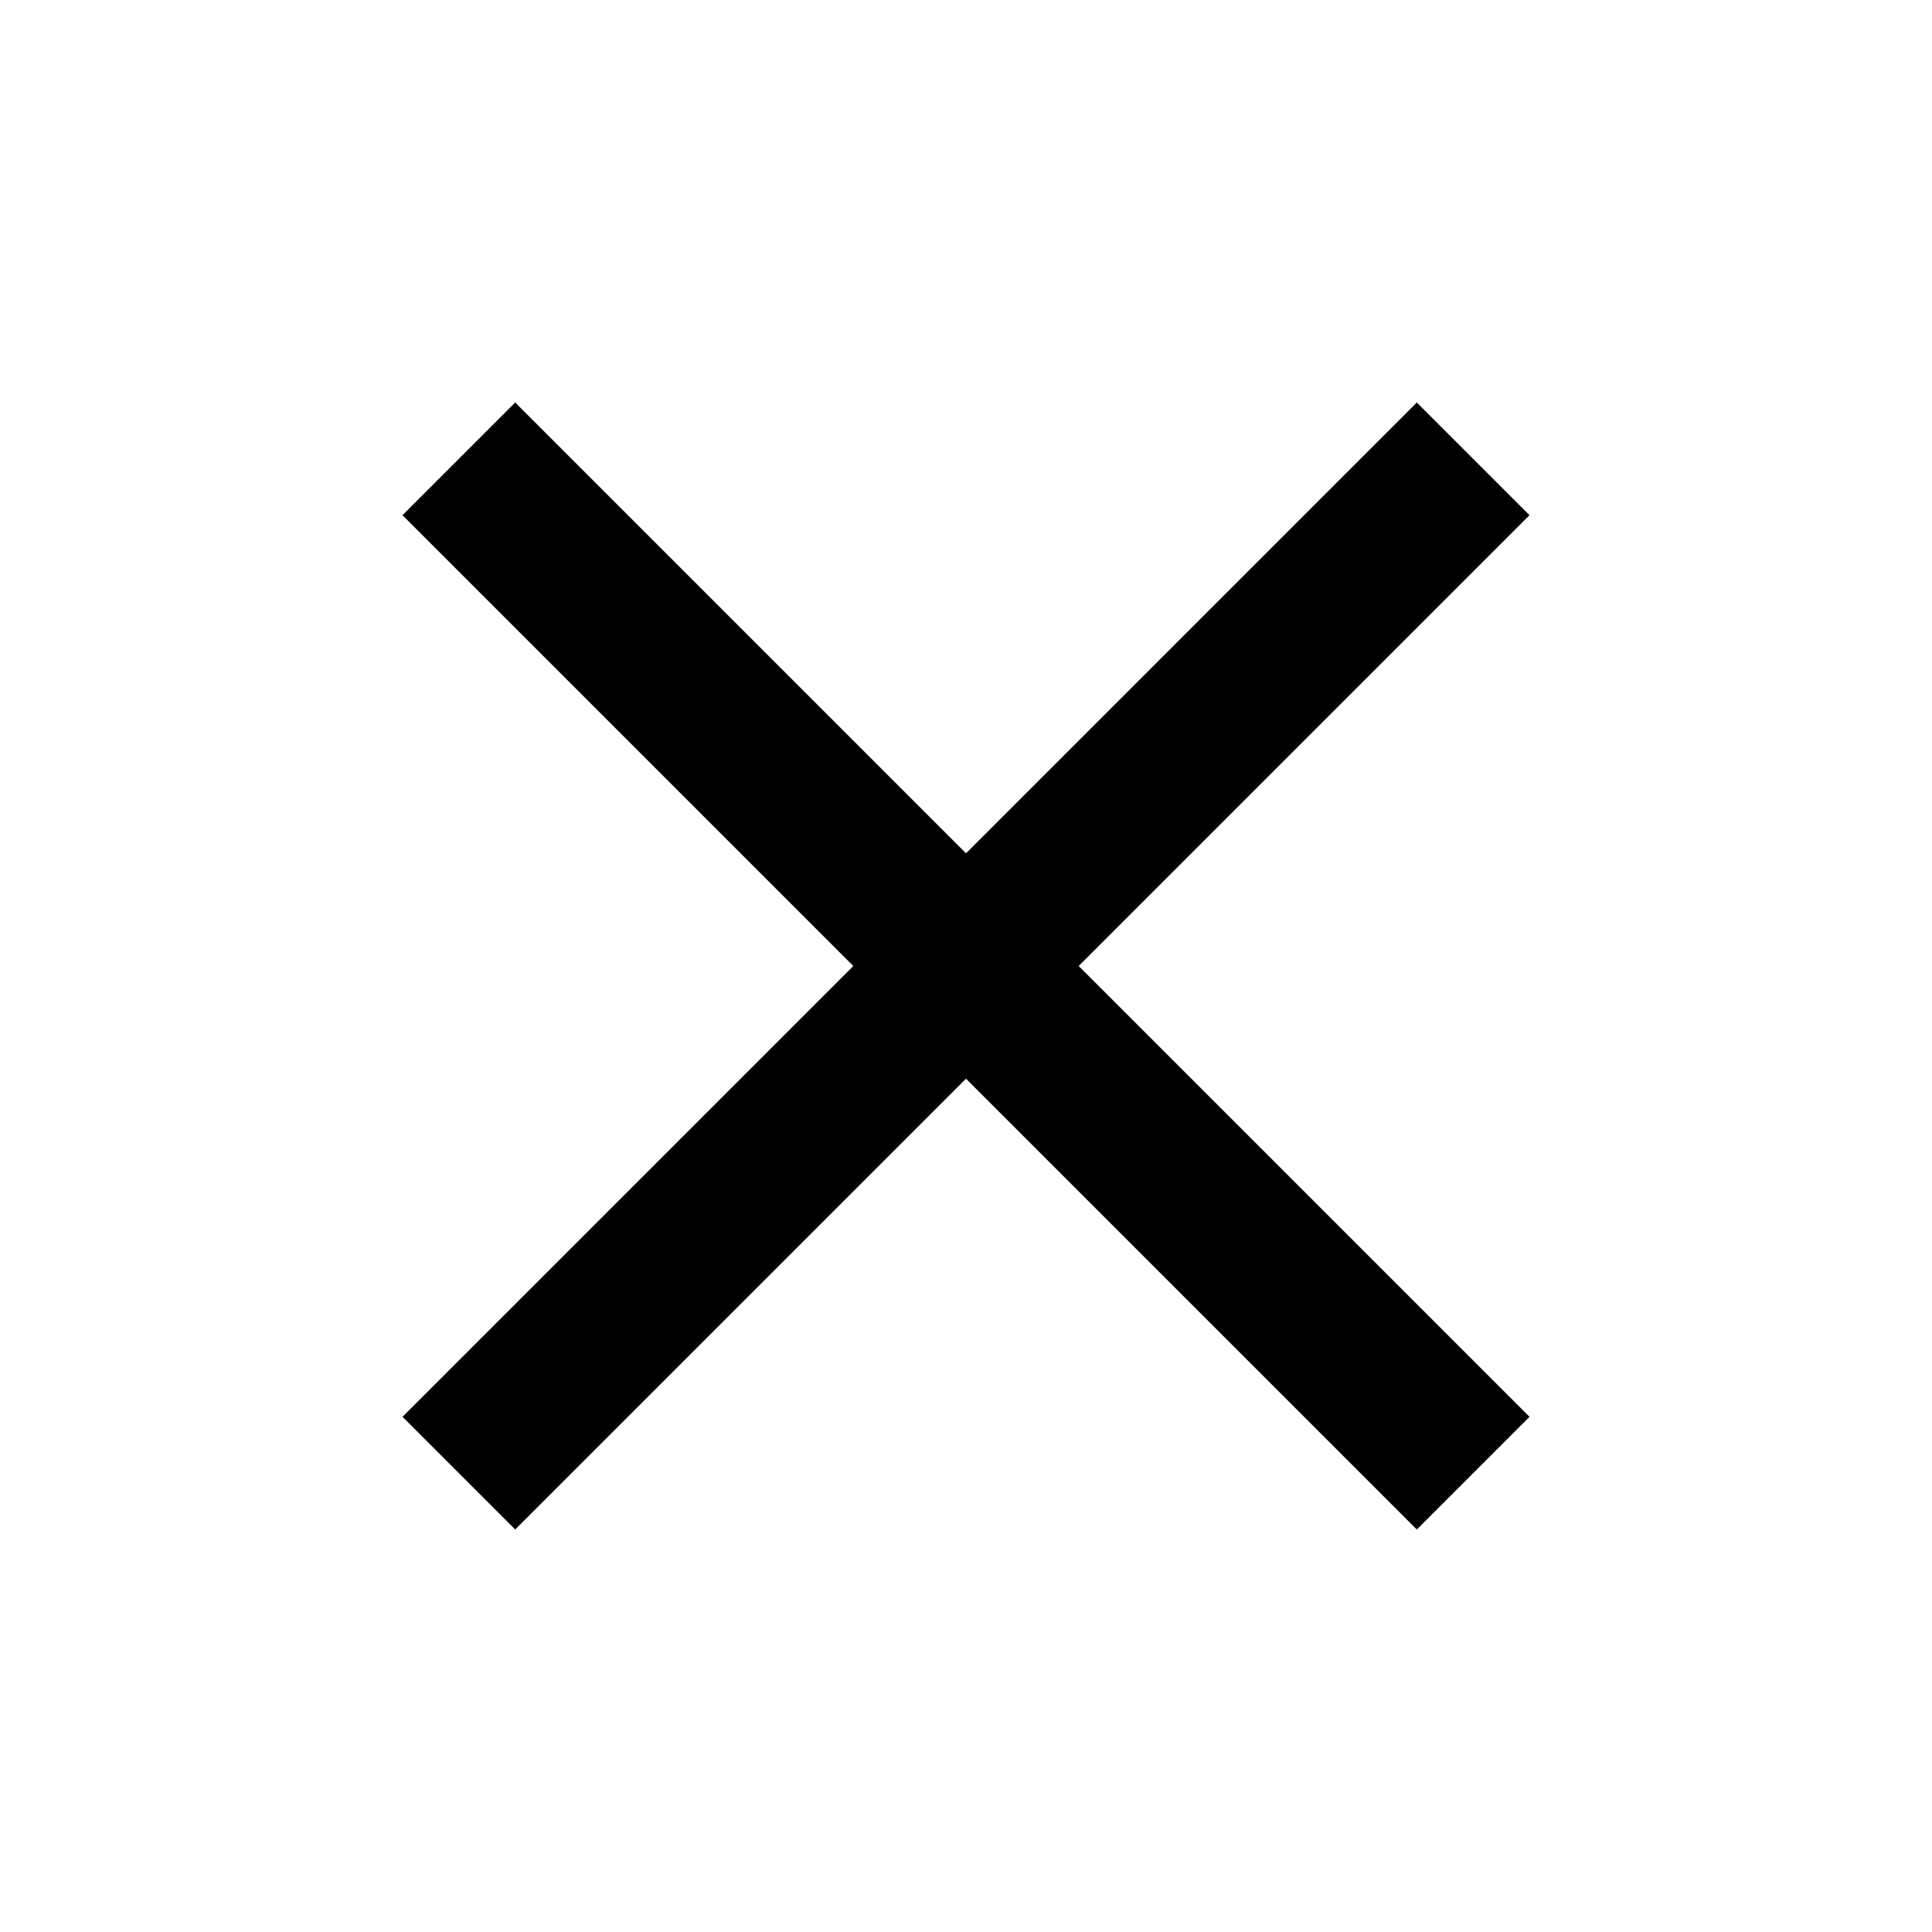
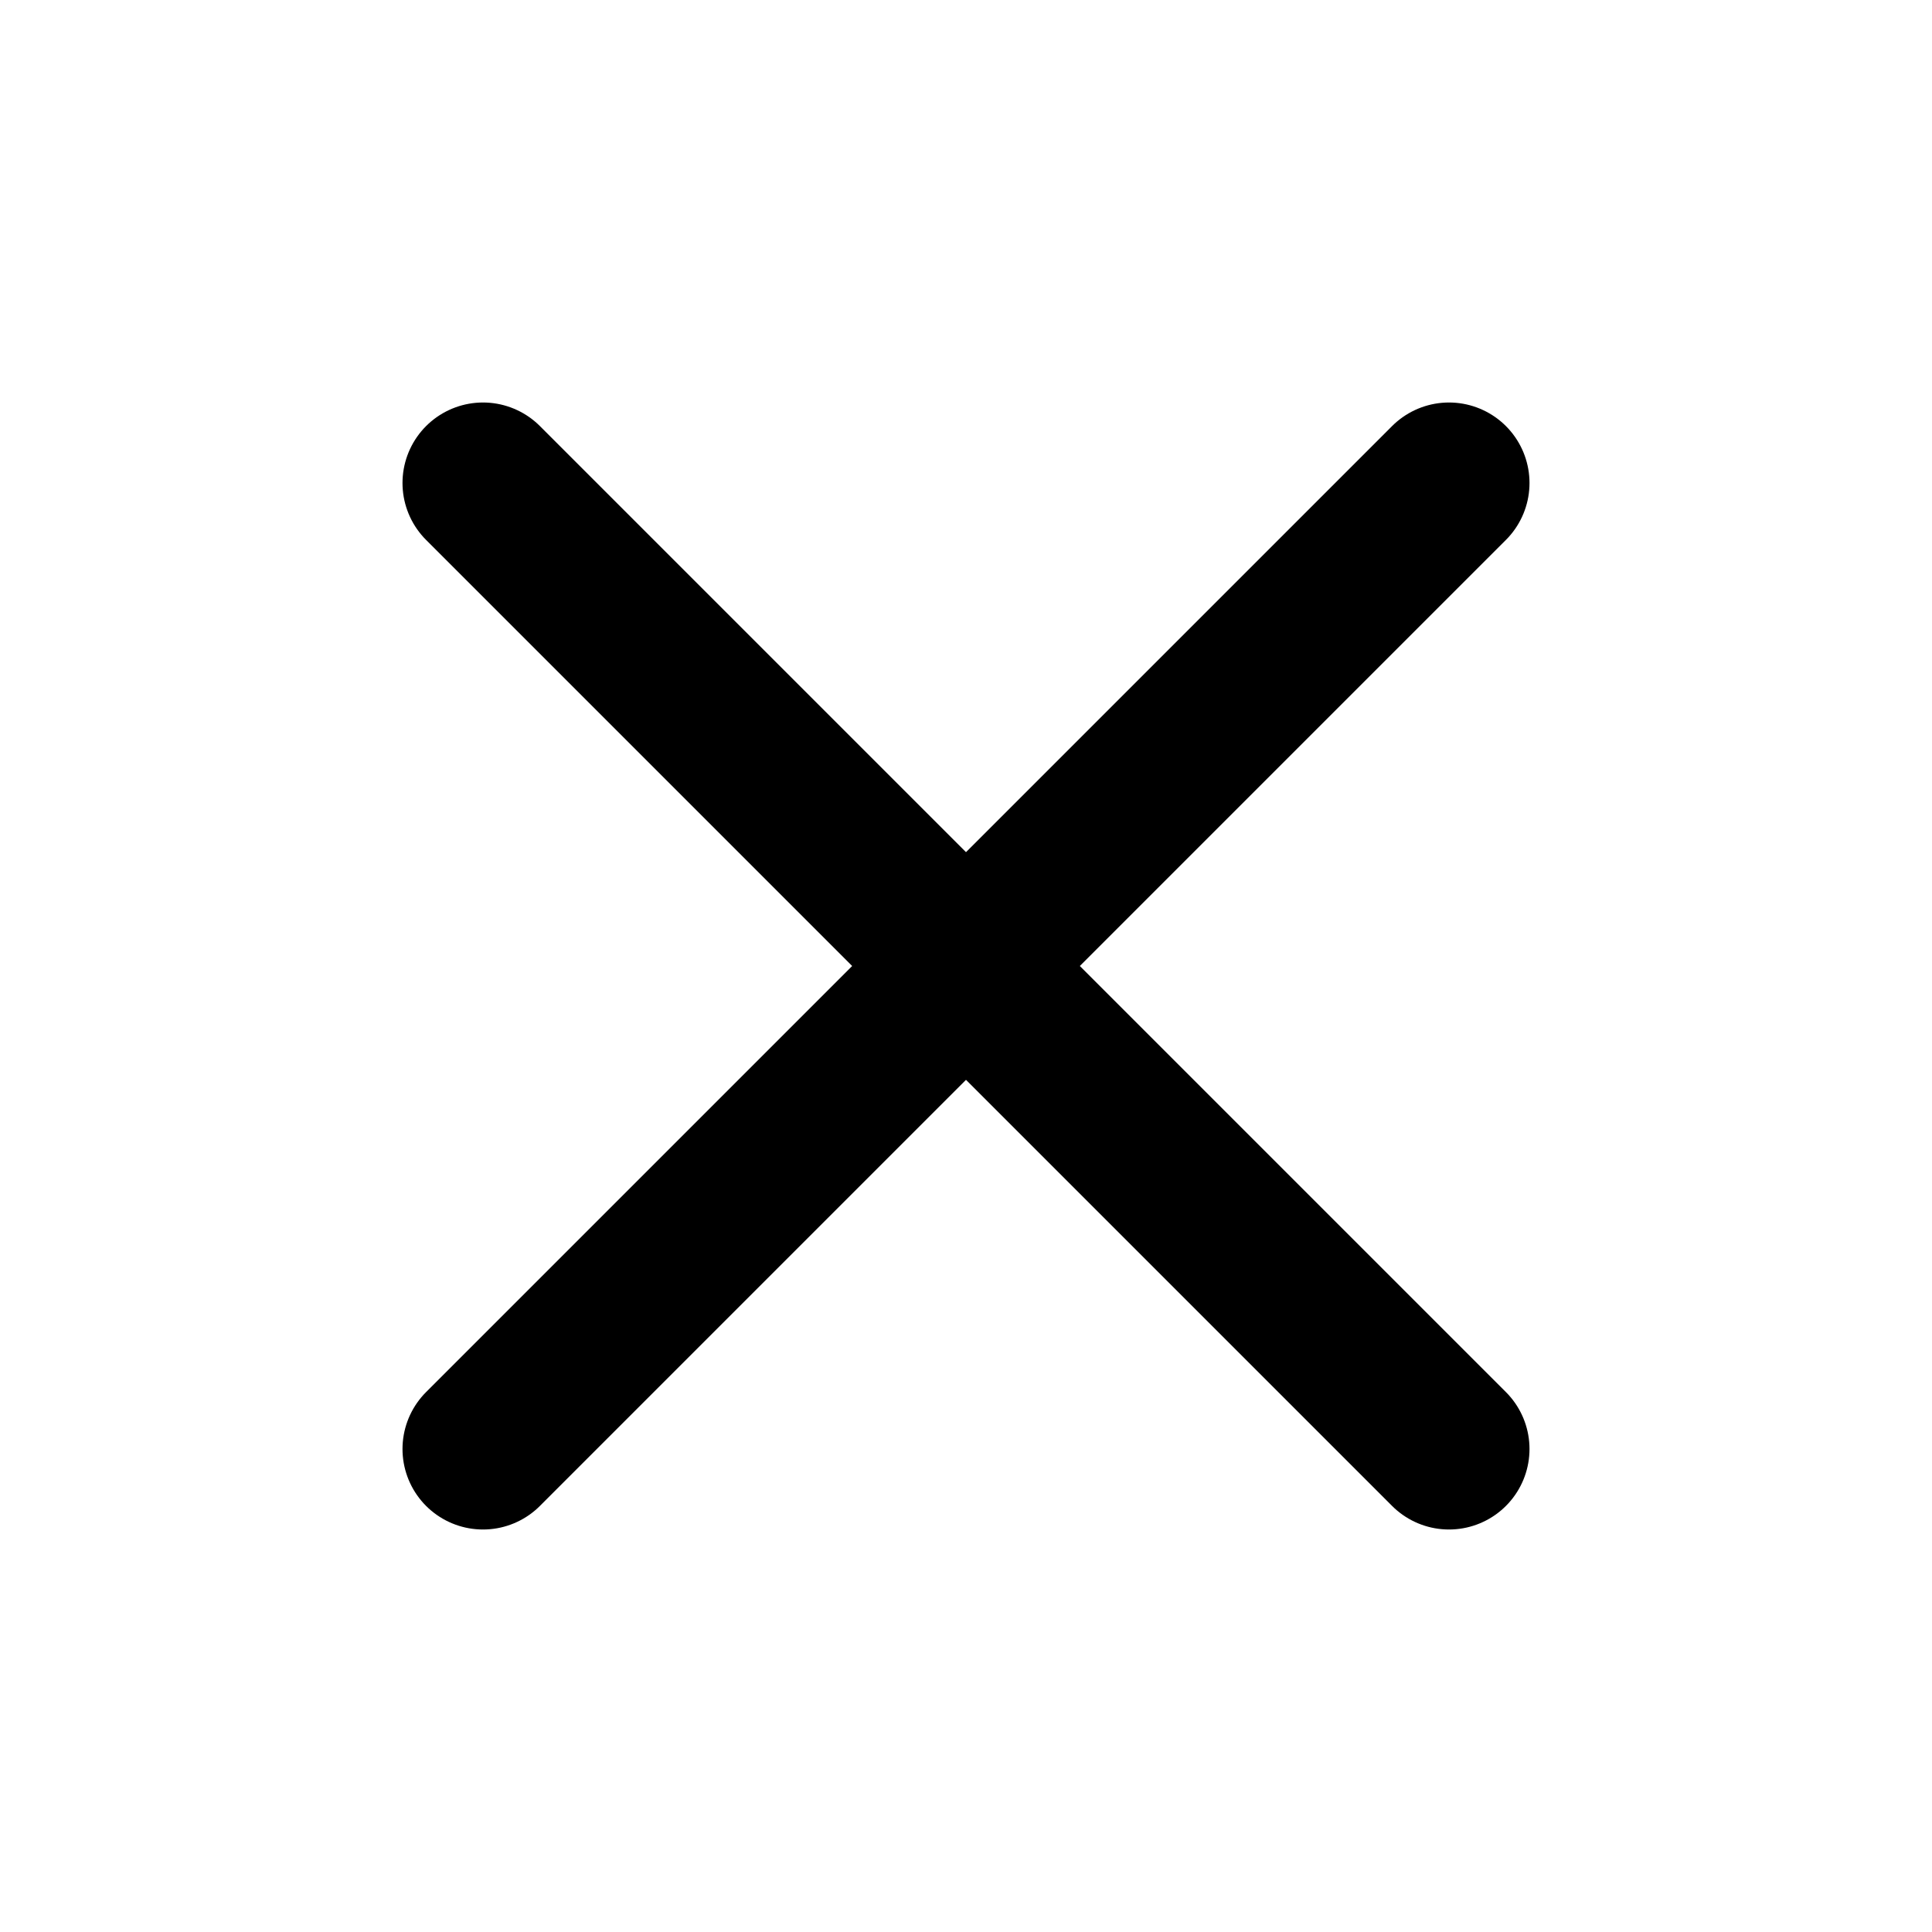
- <svg xmlns="http://www.w3.org/2000/svg" height="24" viewBox="0 -960 960 960" width="24">
-   <path d="m256-200-56-56 224-224-224-224 56-56 224 224 224-224 56 56-224 224 224 224-56 56-224-224-224 224Z" />
+ <svg xmlns="http://www.w3.org/2000/svg" width="24" height="24" viewBox="0 0 24 24" fill="none" stroke="currentColor" stroke-width="2" stroke-linecap="round" stroke-linejoin="round">
+   <path d="M6 18L18 6M6 6l12 12" />
</svg>
